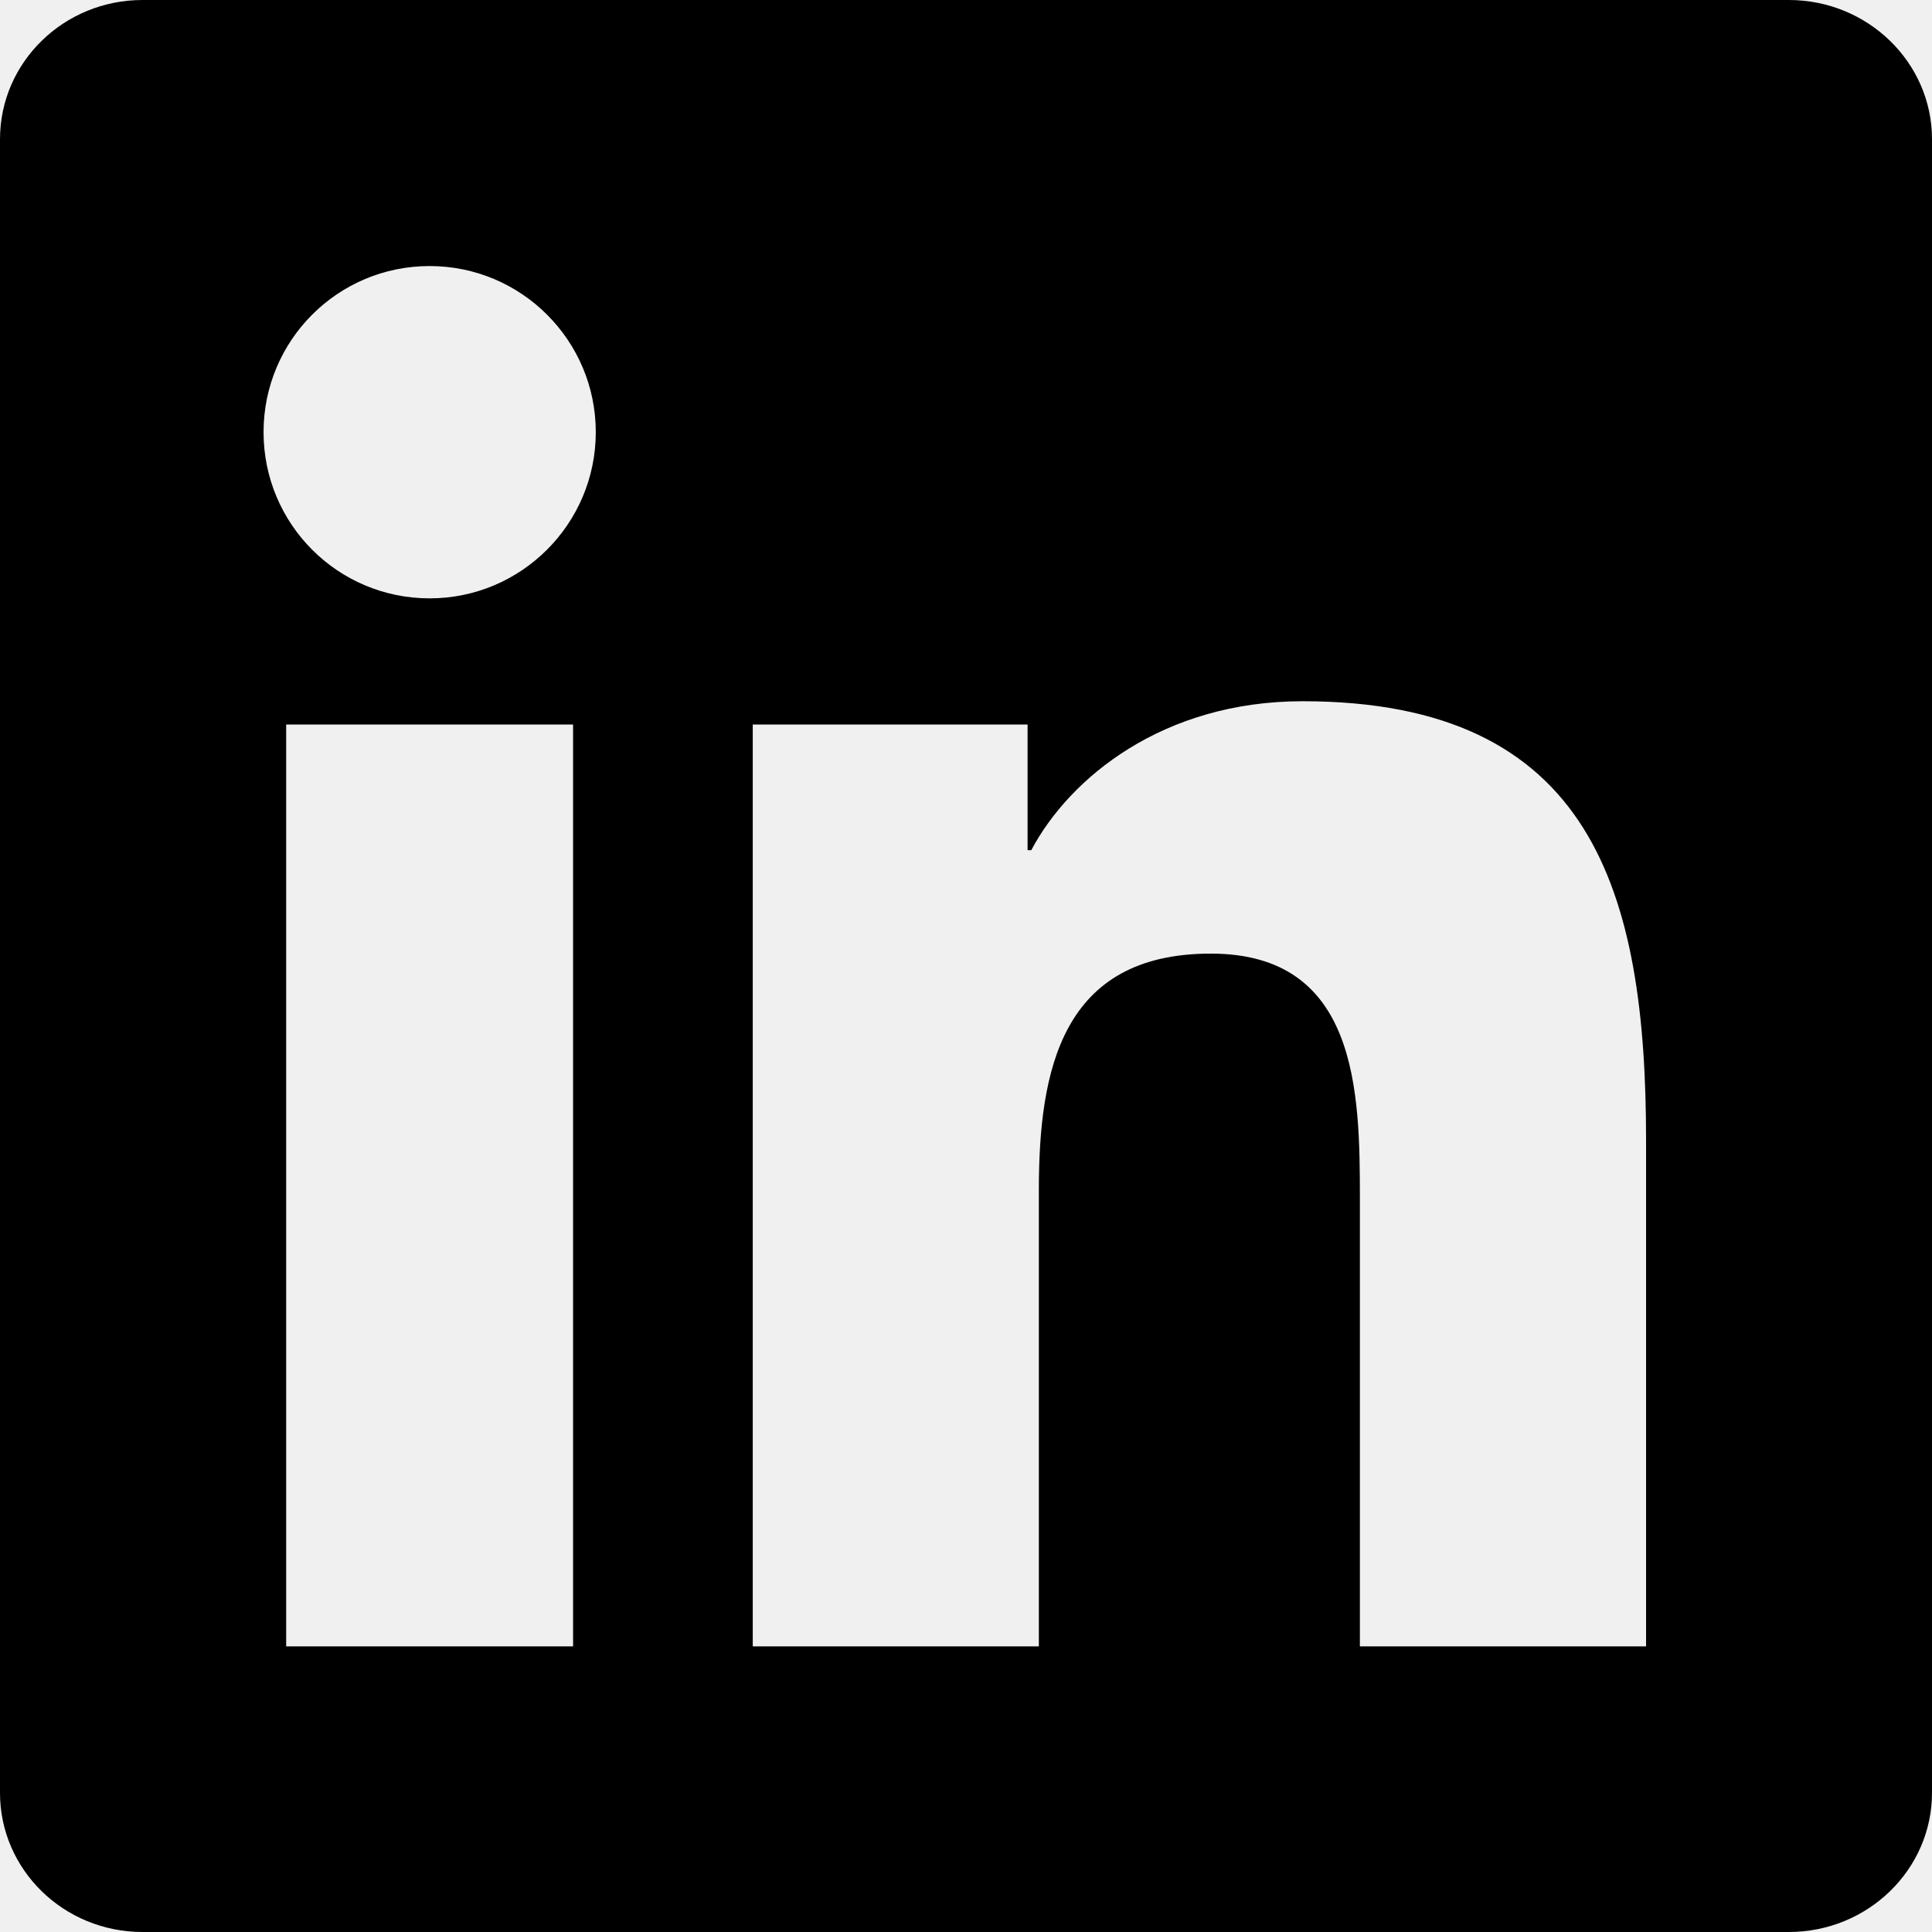
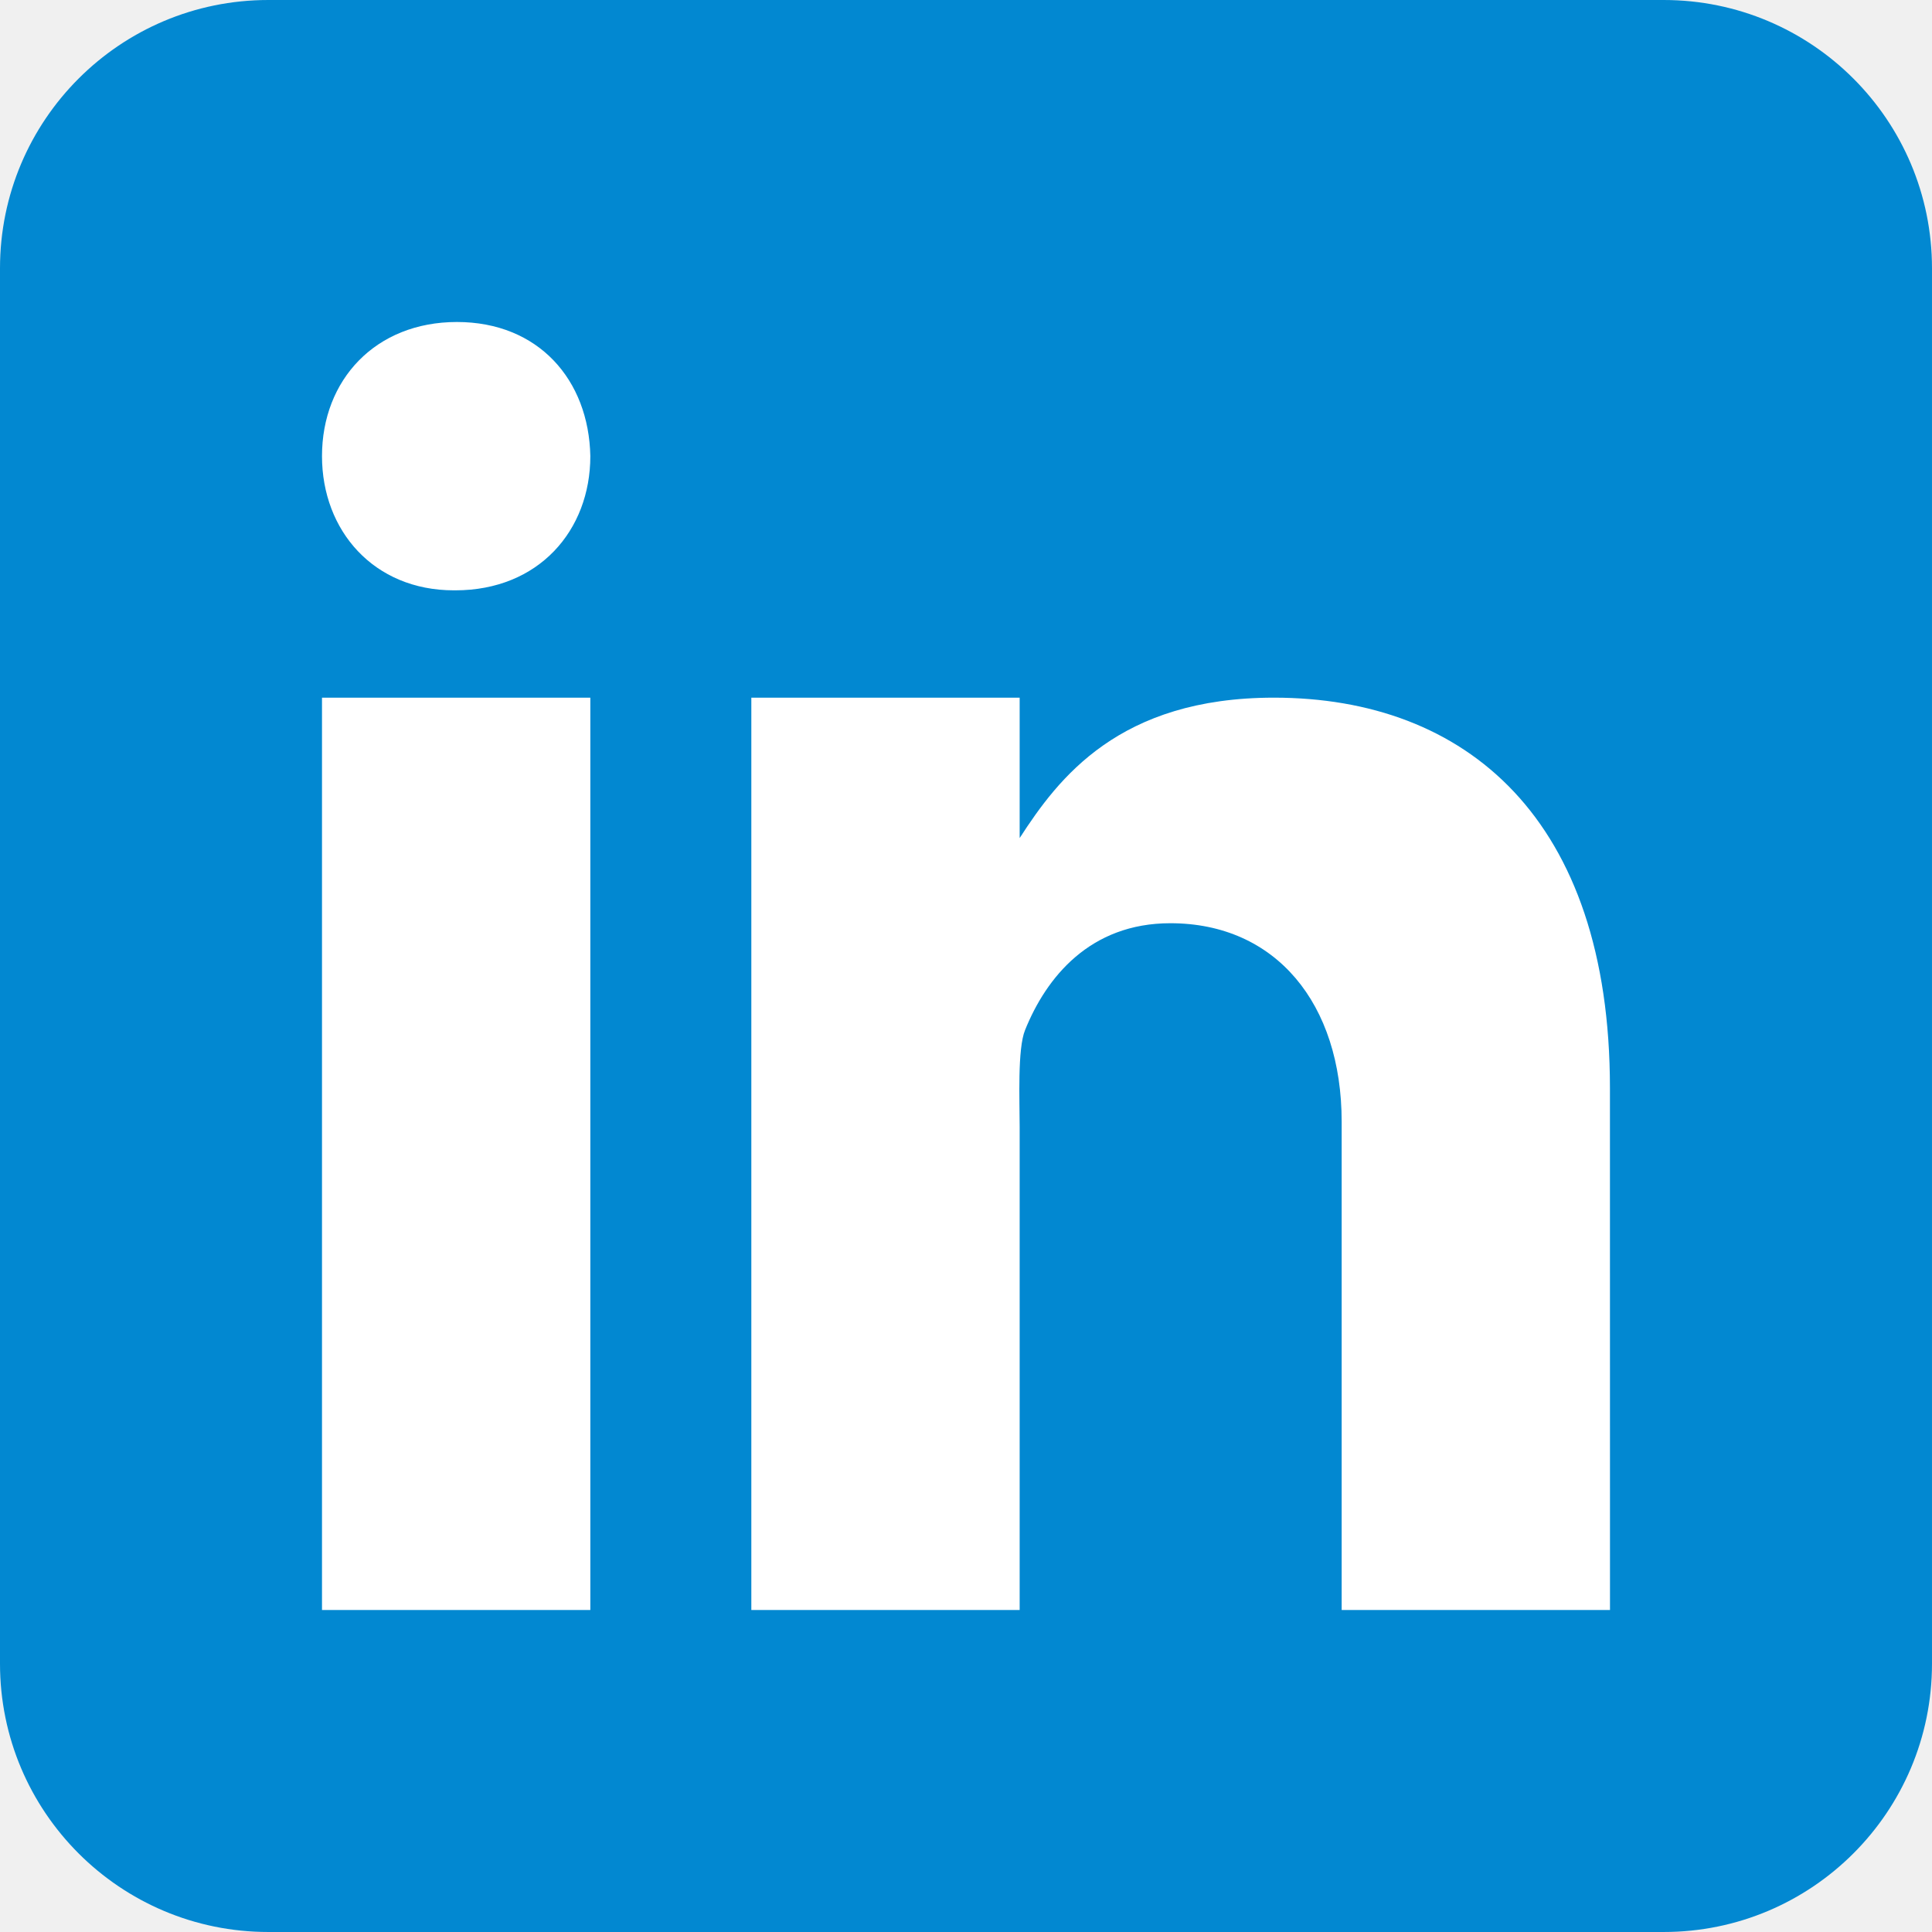
- <svg xmlns="http://www.w3.org/2000/svg" role="img" viewBox="0 0 24 24">
-   <path d="M20.447 20.452h-3.554v-5.569c0-1.328-.027-3.037-1.852-3.037-1.853 0-2.136 1.445-2.136 2.939v5.667H9.351V9h3.414v1.561h.046c.477-.9 1.637-1.85 3.37-1.85 3.601 0 4.267 2.37 4.267 5.455v6.286zM5.337 7.433c-1.144 0-2.063-.926-2.063-2.065 0-1.138.92-2.063 2.063-2.063 1.14 0 2.064.925 2.064 2.063 0 1.139-.925 2.065-2.064 2.065zm1.782 13.019H3.555V9h3.564v11.452zM22.225 0H1.771C.792 0 0 .774 0 1.729v20.542C0 23.227.792 24 1.771 24h20.451C23.2 24 24 23.227 24 22.271V1.729C24 .774 23.2 0 22.222 0h.003z" />
+ <svg xmlns="http://www.w3.org/2000/svg" viewBox="0,0,256,256" width="24px" height="24px" fill-rule="nonzero">
+   <g transform="translate(-42.66667,-42.66667) scale(1.33333,1.33333)">
+     <g fill="none" fill-rule="nonzero" stroke="none" stroke-width="1" stroke-linecap="butt" stroke-linejoin="miter" stroke-miterlimit="10" stroke-dasharray="" stroke-dashoffset="0" font-family="none" font-weight="none" font-size="none" text-anchor="none" style="mix-blend-mode: normal">
+       <g transform="scale(5.33333,5.33333)">
+         <path d="M42,37c0,2.762 -2.238,5 -5,5h-26c-2.761,0 -5,-2.238 -5,-5v-26c0,-2.762 2.239,-5 5,-5h26c2.762,0 5,2.238 5,5z" fill="#0288d1" />
+         <path d="M12,19h5v17h-5zM14.485,17h-0.028c-1.492,0 -2.457,-1.112 -2.457,-2.501c0,-1.419 0.995,-2.499 2.514,-2.499c1.521,0 2.458,1.08 2.486,2.499c0,1.388 -0.965,2.501 -2.515,2.501zM36,36h-5v-9.099c0,-2.198 -1.225,-3.698 -3.192,-3.698c-1.501,0 -2.313,1.012 -2.707,1.99c-0.144,0.35 -0.101,1.318 -0.101,1.807v9h-5v-17h5v2.616c0.721,-1.116 1.85,-2.616 4.738,-2.616c3.578,0 6.261,2.25 6.261,7.274l0.001,9.726z" fill="#ffffff" />
+       </g>
+     </g>
+   </g>
</svg>
